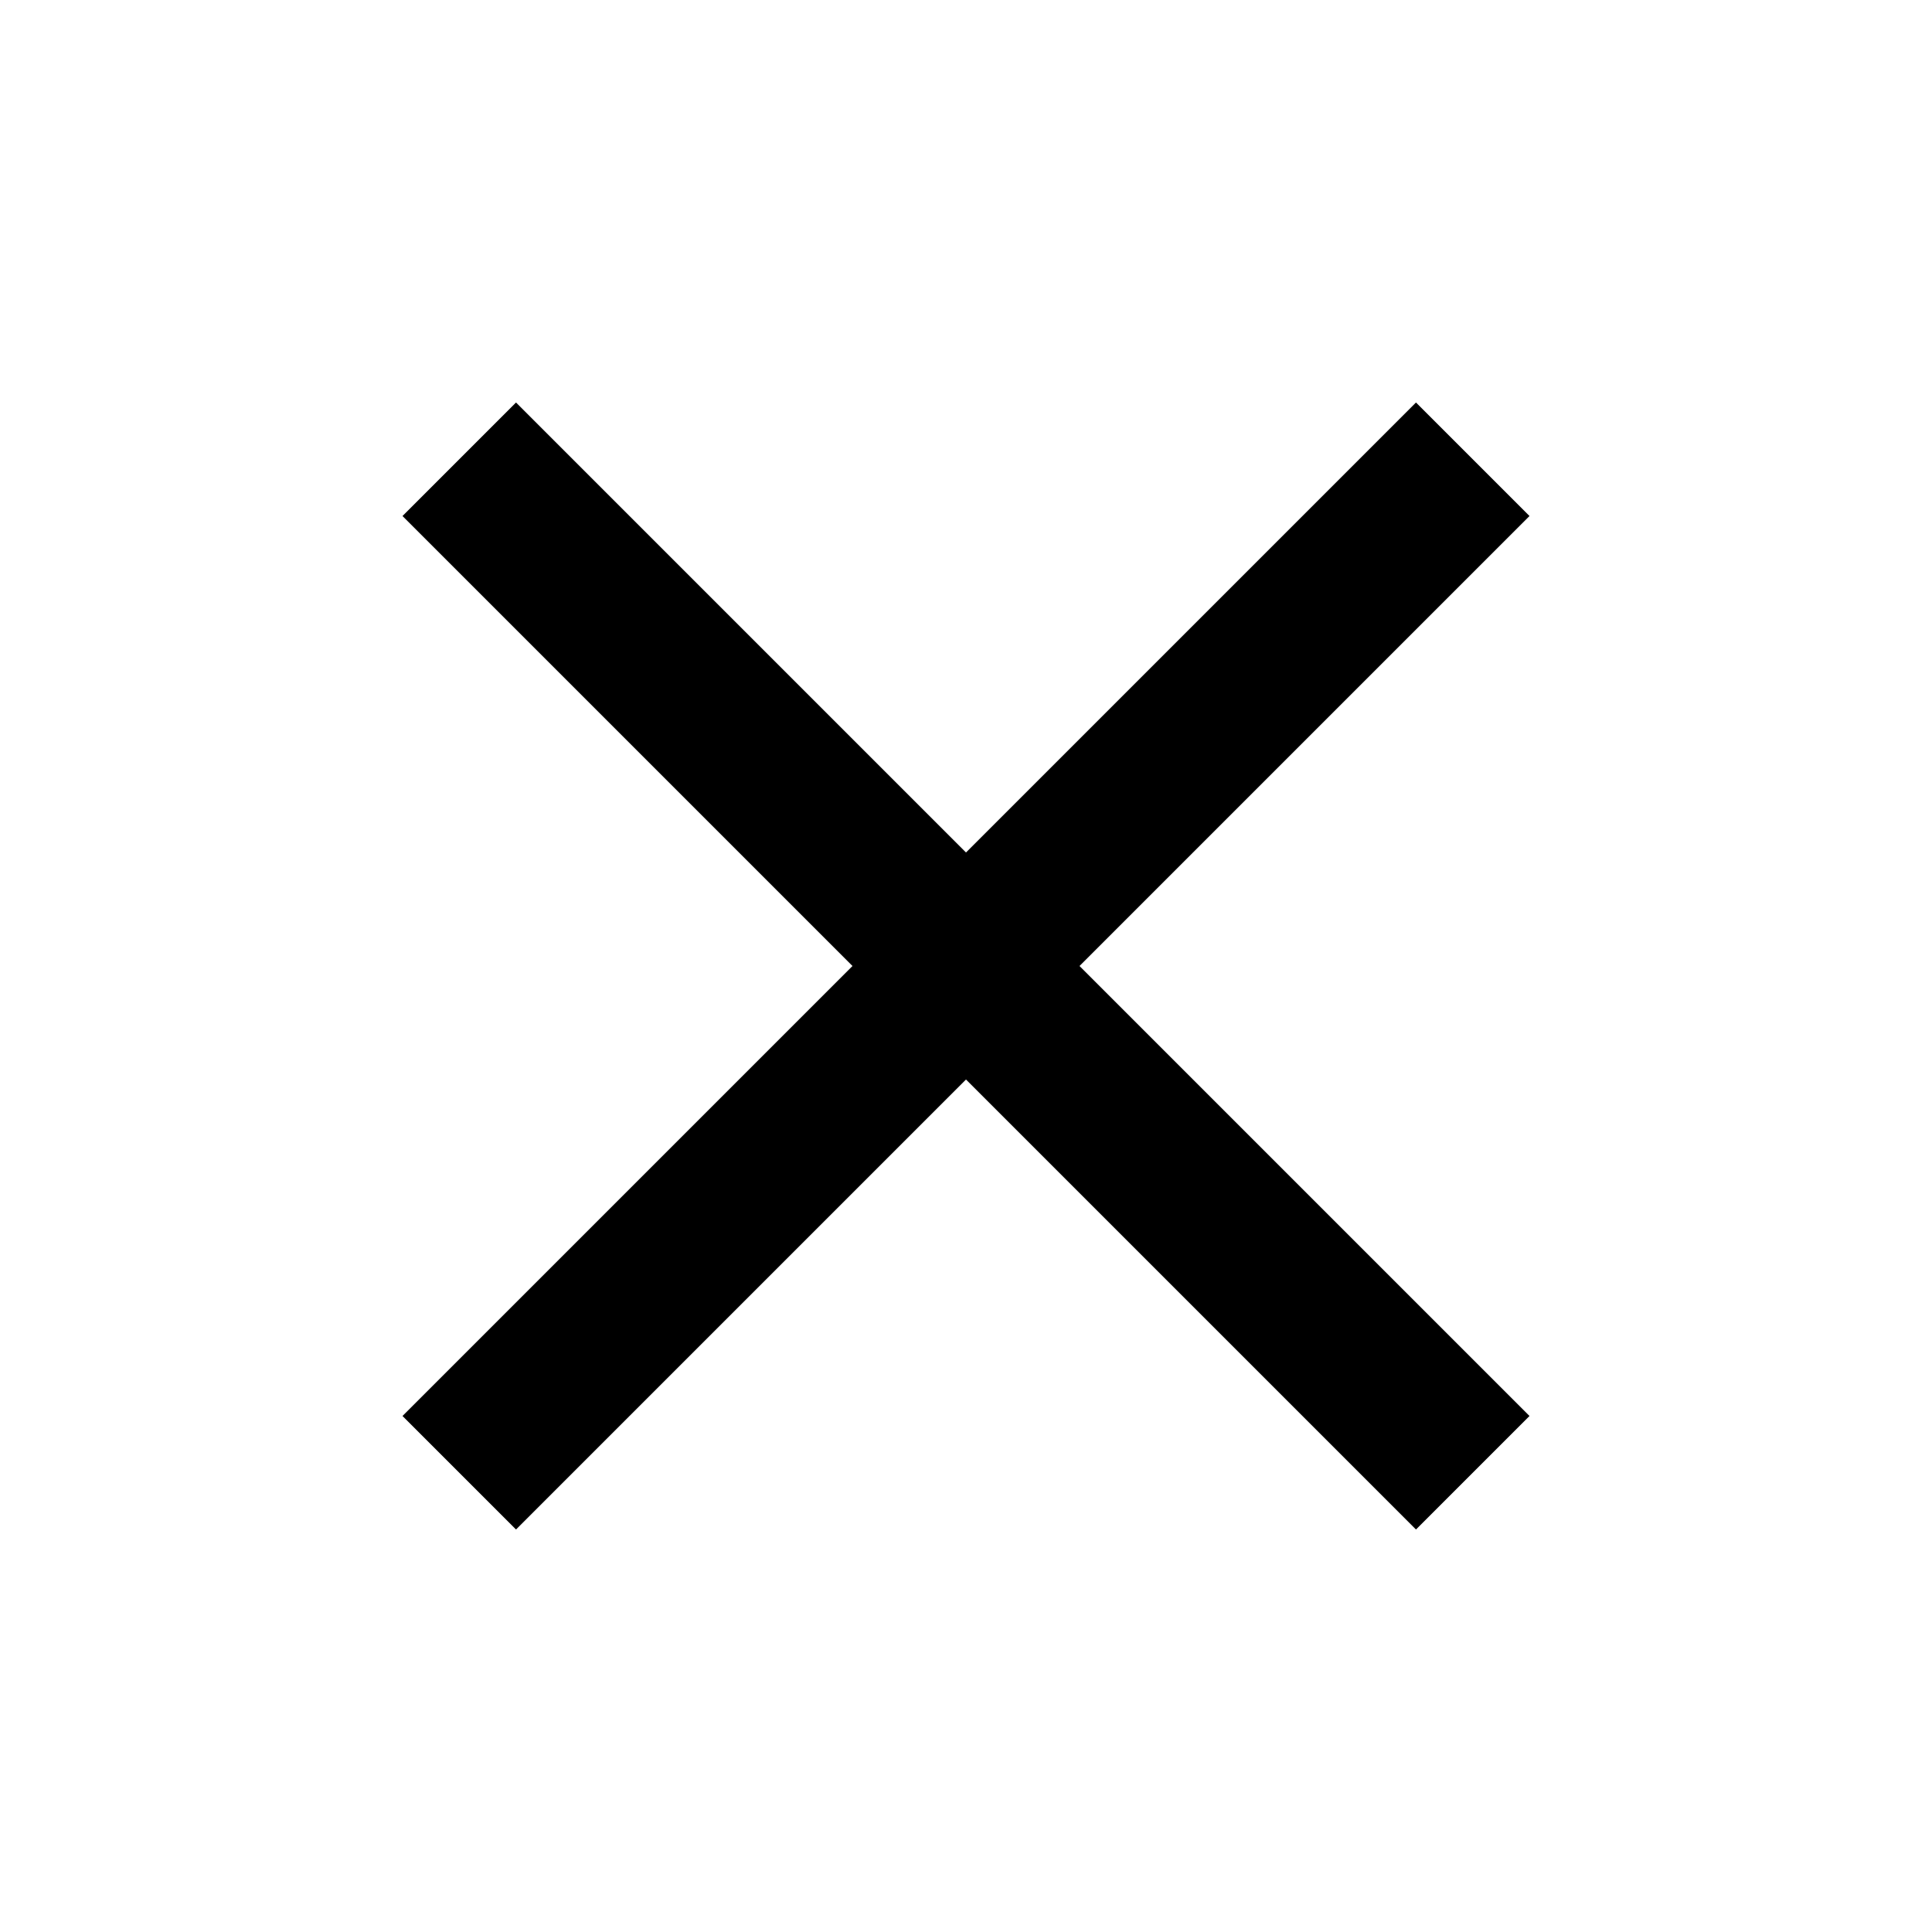
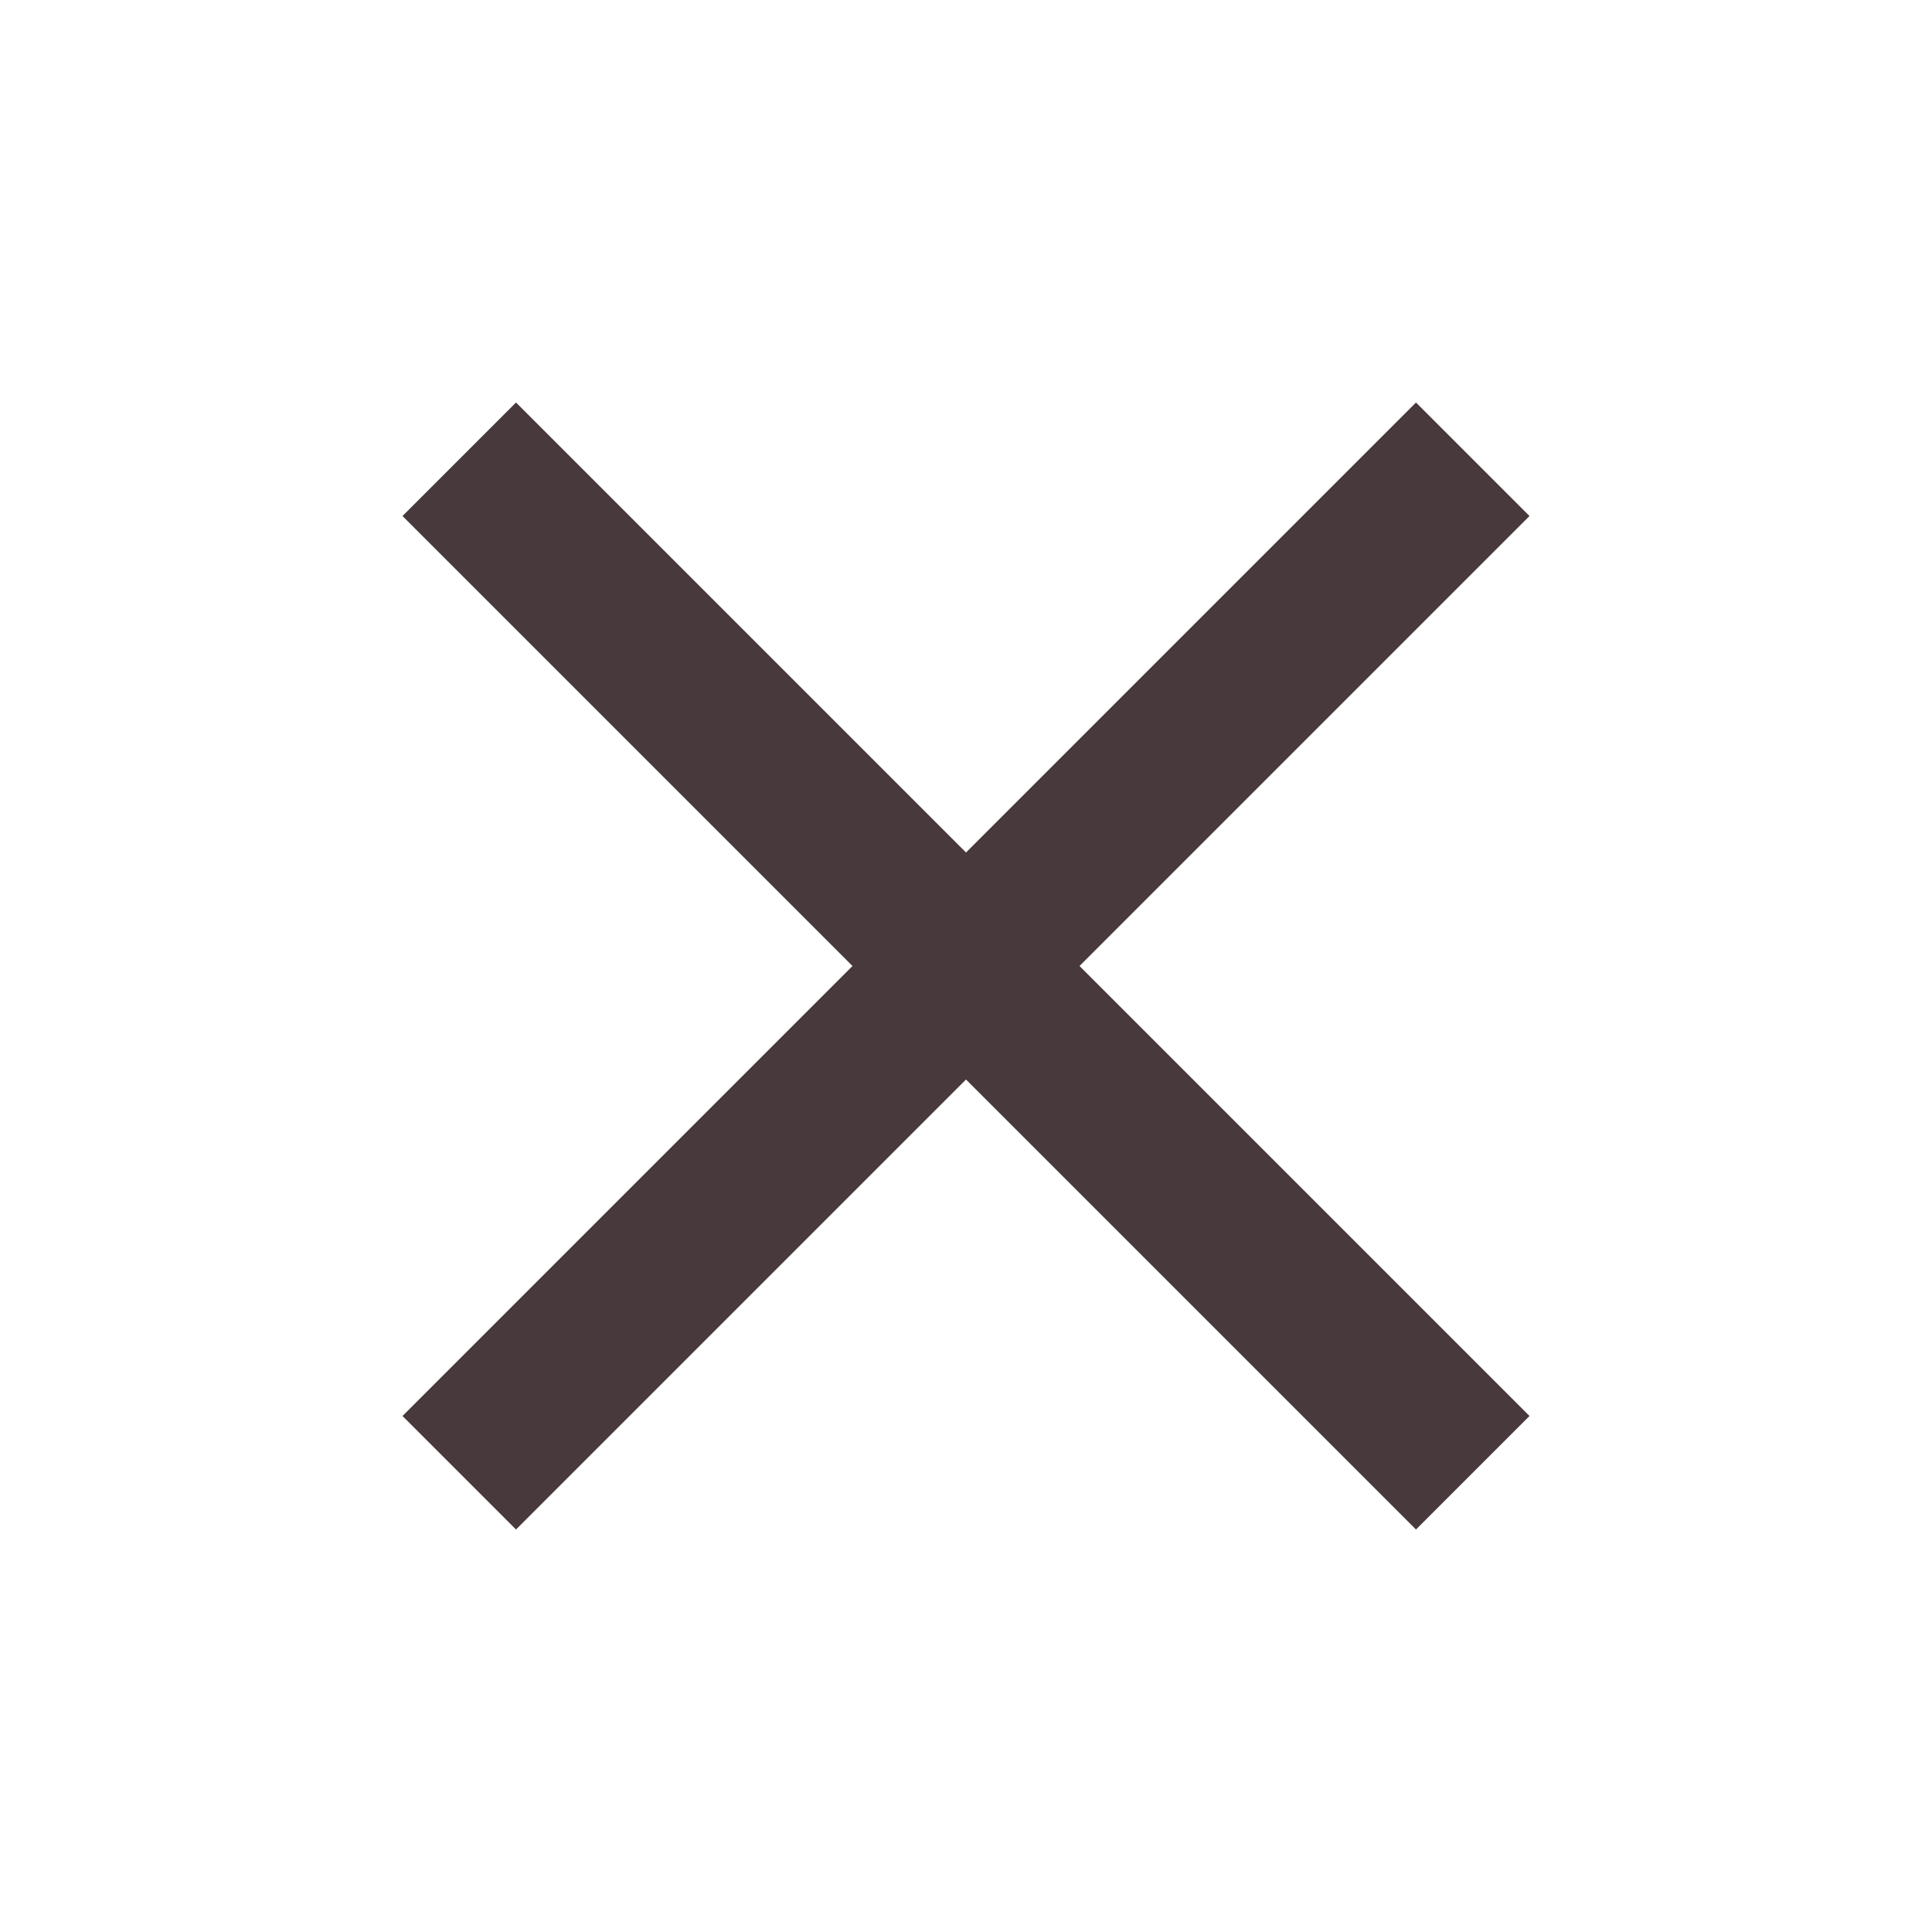
- <svg xmlns="http://www.w3.org/2000/svg" height="36px" viewBox="0 0 24 24" width="36px" fill="#000000">
+ <svg xmlns="http://www.w3.org/2000/svg" height="36px" viewBox="0 0 24 24" width="36px" fill="#47393c">
  <path d="M0 0h24v24H0V0z" fill="none" />
  <path d="M19 6.41L17.59 5 12 10.59 6.41 5 5 6.41 10.59 12 5 17.59 6.41 19 12 13.41 17.59 19 19 17.59 13.41 12 19 6.41z" />
</svg>
